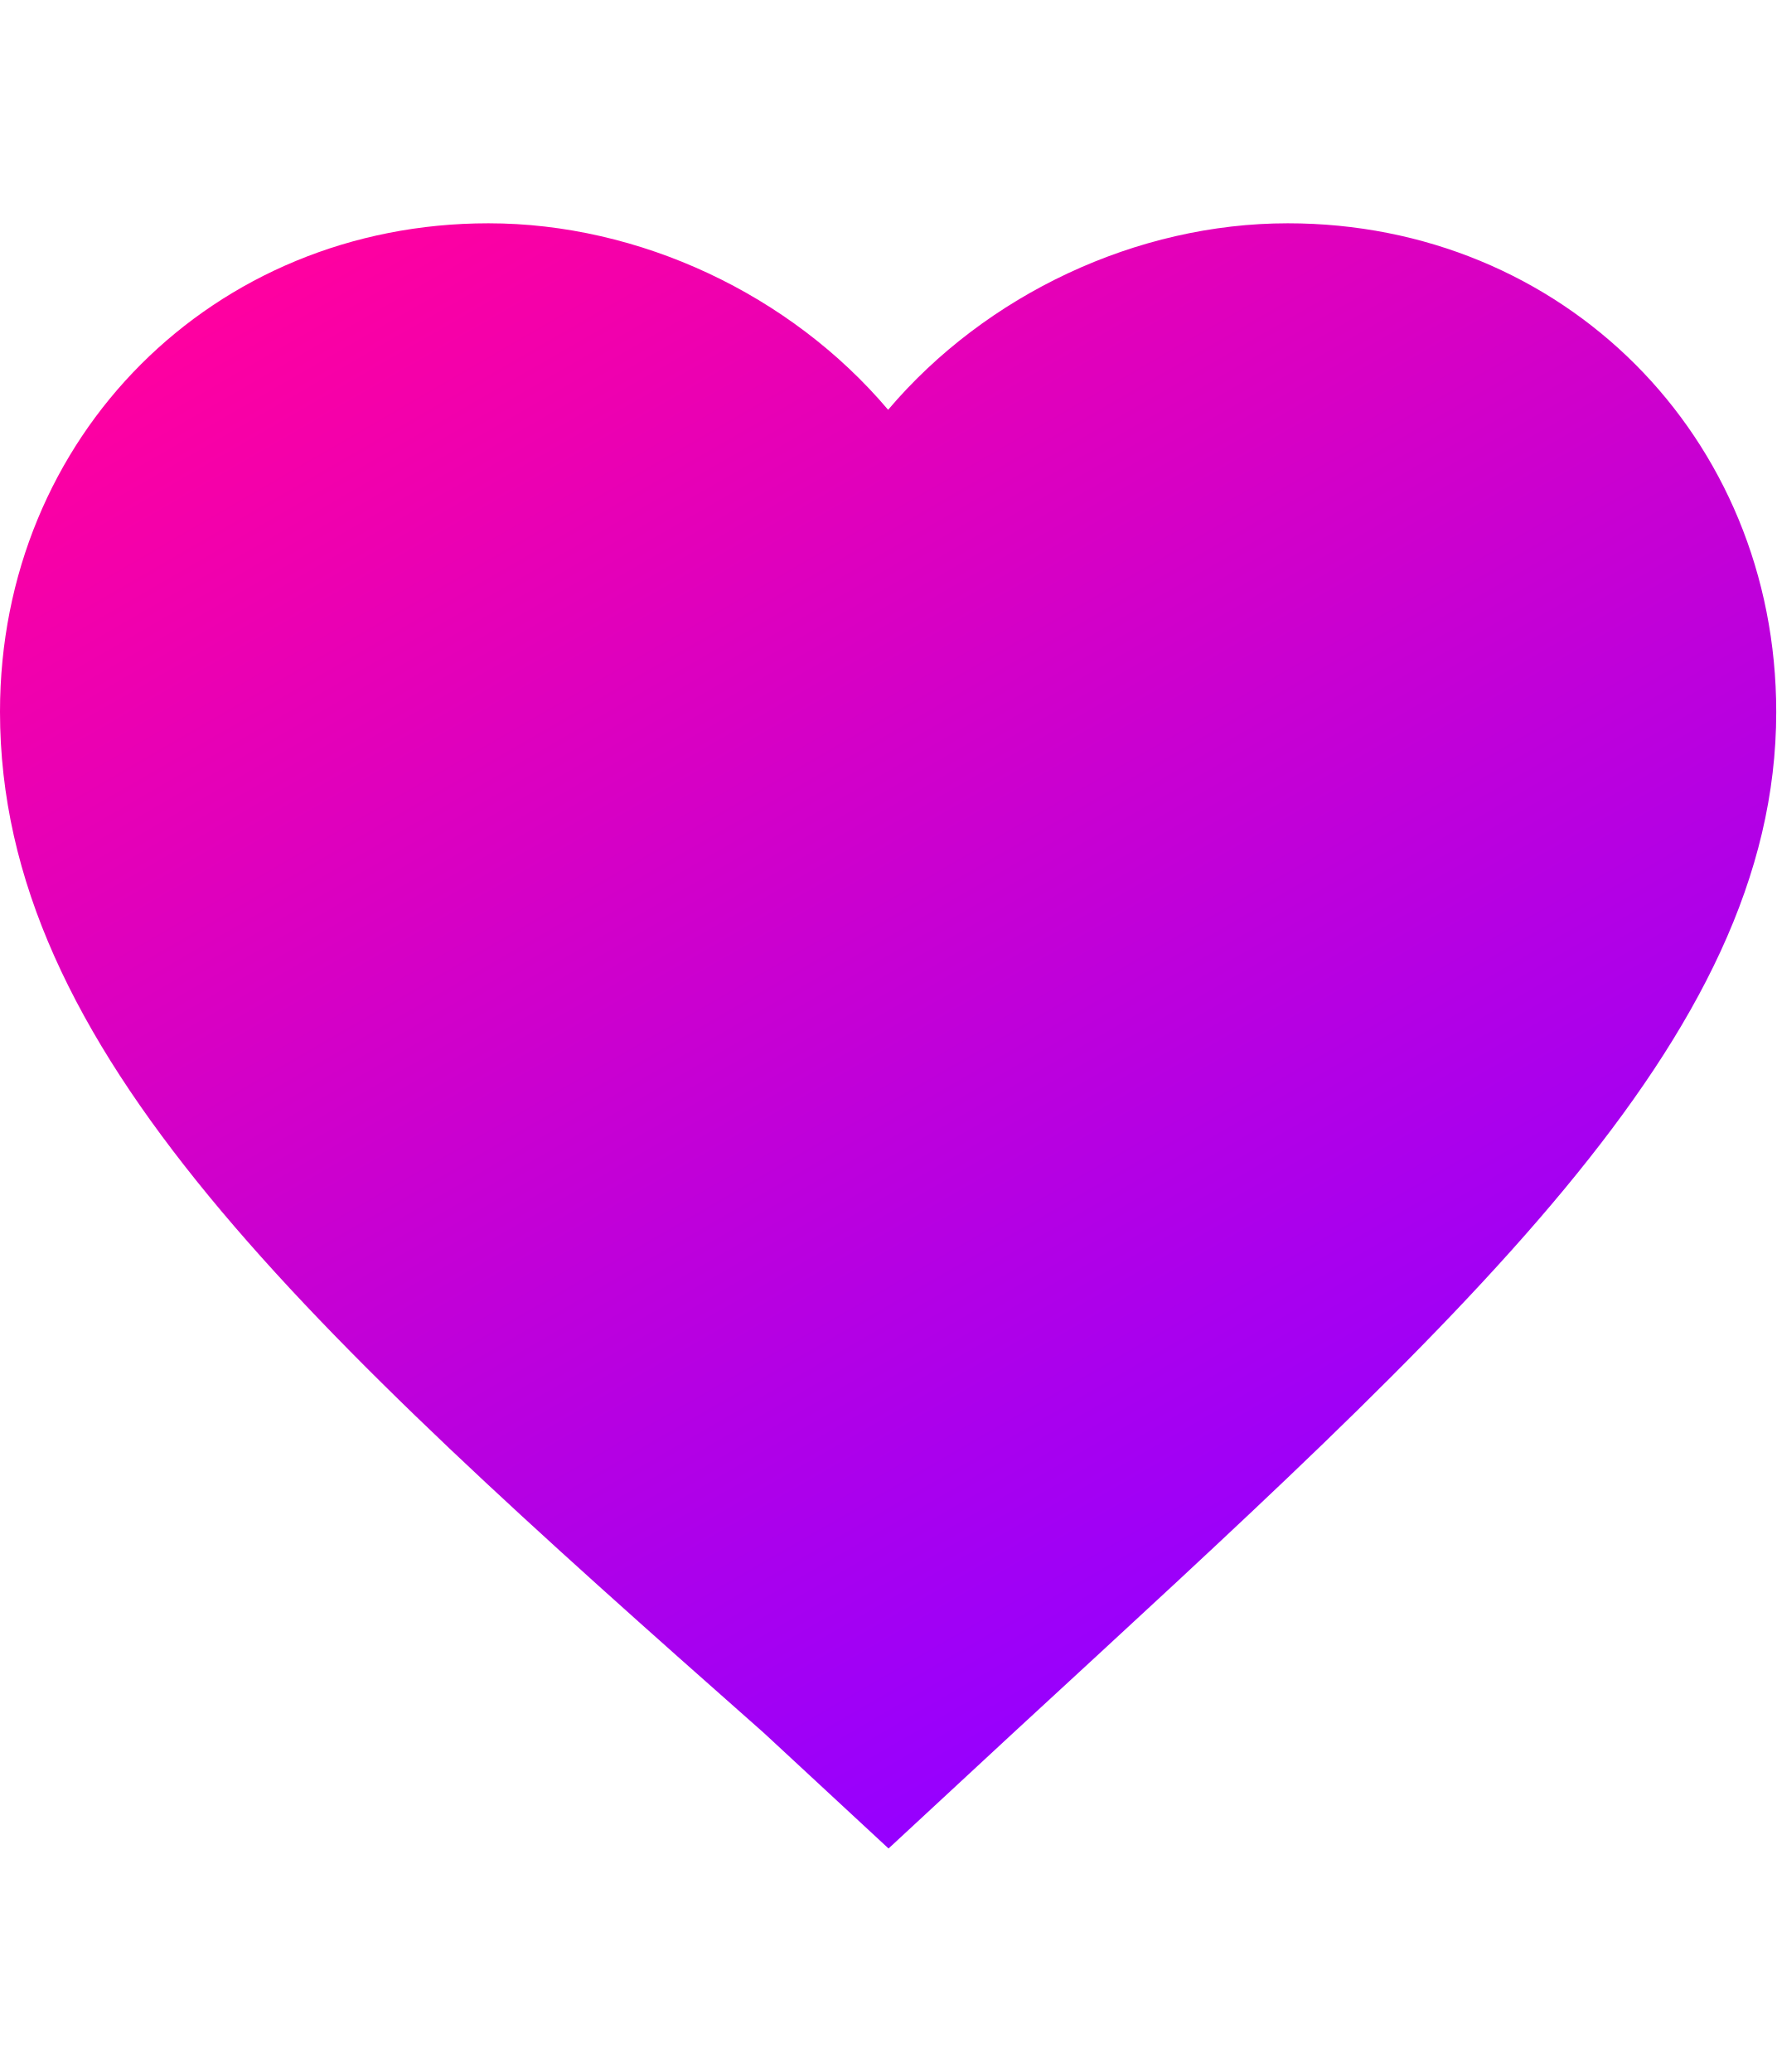
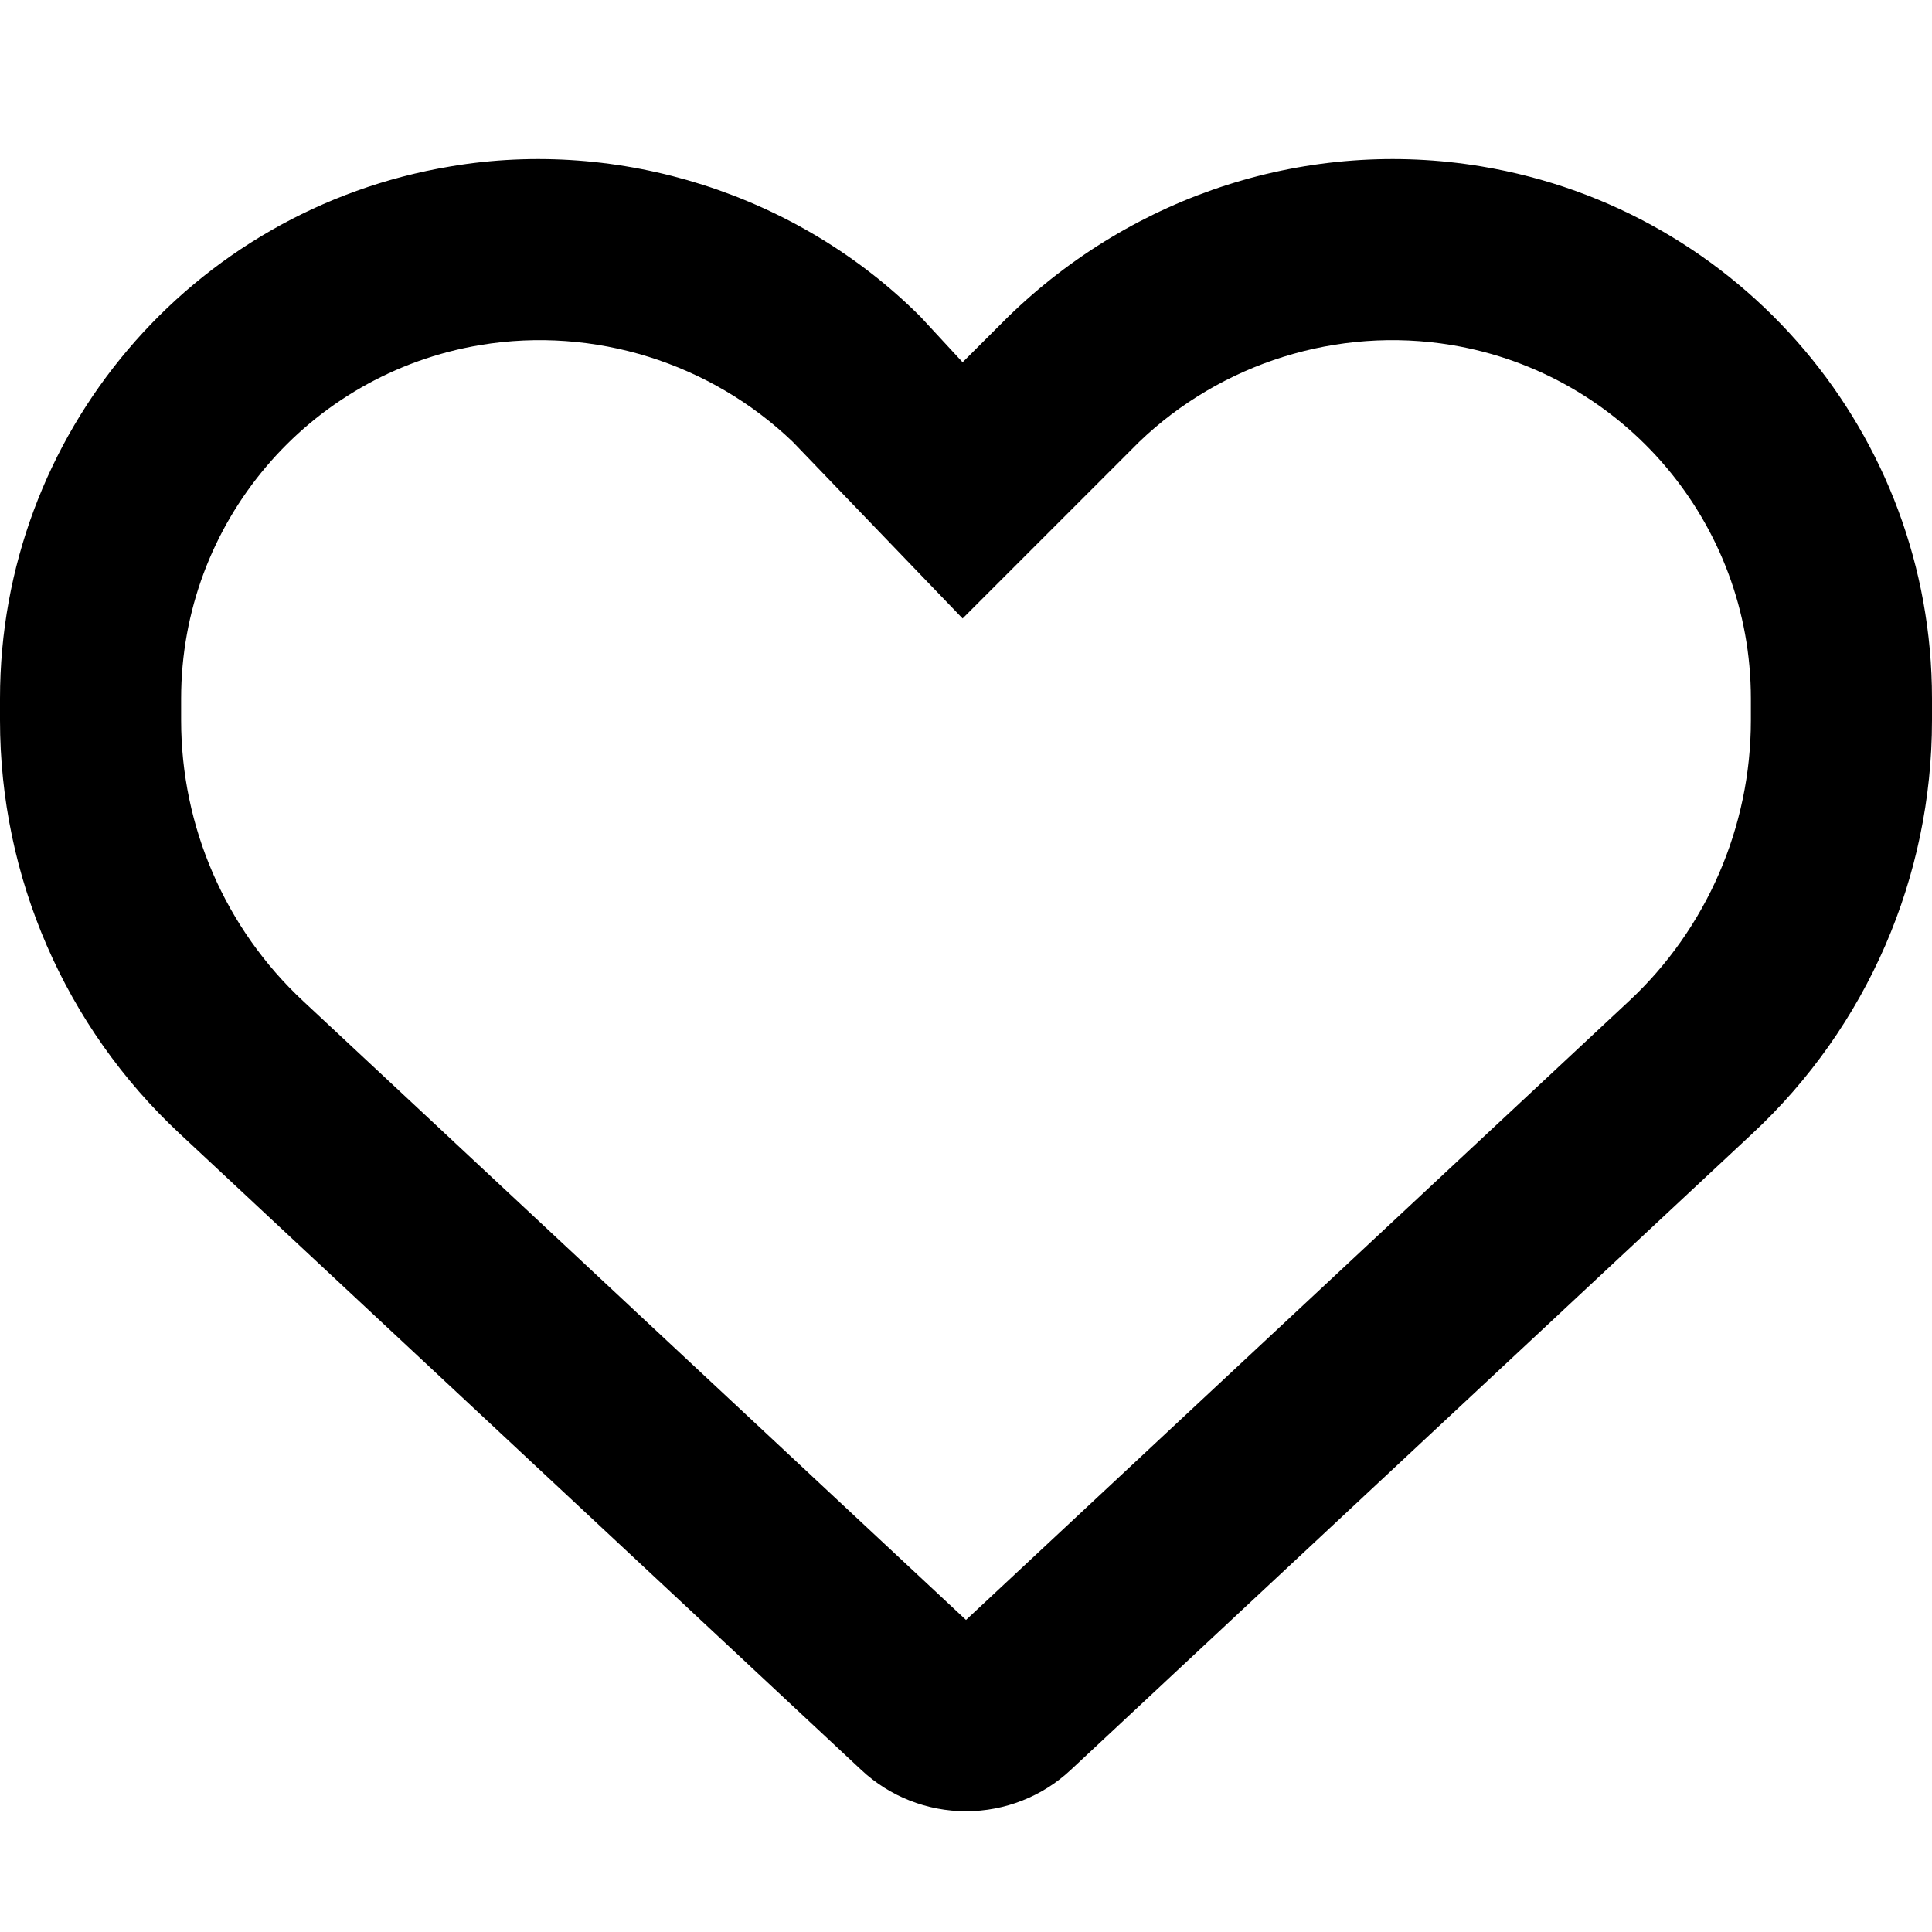
- <svg xmlns="http://www.w3.org/2000/svg" version="1.1" id="SurrealDB" x="0px" y="0px" viewBox="0 0 840 979.9" style="enable-background:new 0 0 840 979.9;" xml:space="preserve">
-   <style type="text/css">
- 	.st0{fill-rule:evenodd;clip-rule:evenodd;fill:url(#SVGID_1_);}
- </style>
-   <linearGradient id="SVGID_1_" gradientUnits="userSpaceOnUse" x1="254.292" y1="922.733" x2="650.457" y2="236.555" gradientTransform="matrix(1 0 0 -1 0 977.89)">
-     <stop offset="0" style="stop-color:#FF00A0" />
-     <stop offset="1" style="stop-color:#9600FF" />
-   </linearGradient>
-   <path class="st0" d="M609,105.6c-71.4,0-142.7,33.6-189,88.2c-46.2-54.6-117.6-88.2-189-88.2c-130.2,0-231,100.8-231,231  c0,159.7,142.7,289.8,361.3,483l58.9,54.6l58.9-54.6C693,622.3,840,492,840,336.7C840,206.4,739.2,105.6,609,105.6z" />
+ <svg xmlns="http://www.w3.org/2000/svg" viewBox="0 0 512 512">
+   <path d="M244 84L255.1 96L267.1 84.02C300.6 51.37 347 36.51 392.6 44.1C461.5 55.58 512 115.2 512 185.1V190.9C512 232.4 494.8 272.1 464.4 300.4L283.7 469.1C276.2 476.1 266.3 480 256 480C245.7 480 235.8 476.1 228.3 469.1L47.59 300.4C17.23 272.1 0 232.4 0 190.9V185.1C0 115.2 50.52 55.58 119.4 44.1C164.1 36.51 211.4 51.37 244 84C243.1 84 244 84.01 244 84L244 84zM255.1 163.9L210.1 117.1C188.4 96.28 157.6 86.4 127.3 91.44C81.55 99.07 48 138.7 48 185.1V190.9C48 219.1 59.71 246.1 80.34 265.3L256 429.3L431.7 265.3C452.3 246.1 464 219.1 464 190.9V185.1C464 138.7 430.4 99.07 384.7 91.44C354.4 86.4 323.6 96.28 301.9 117.1L255.1 163.9z" />
</svg>
